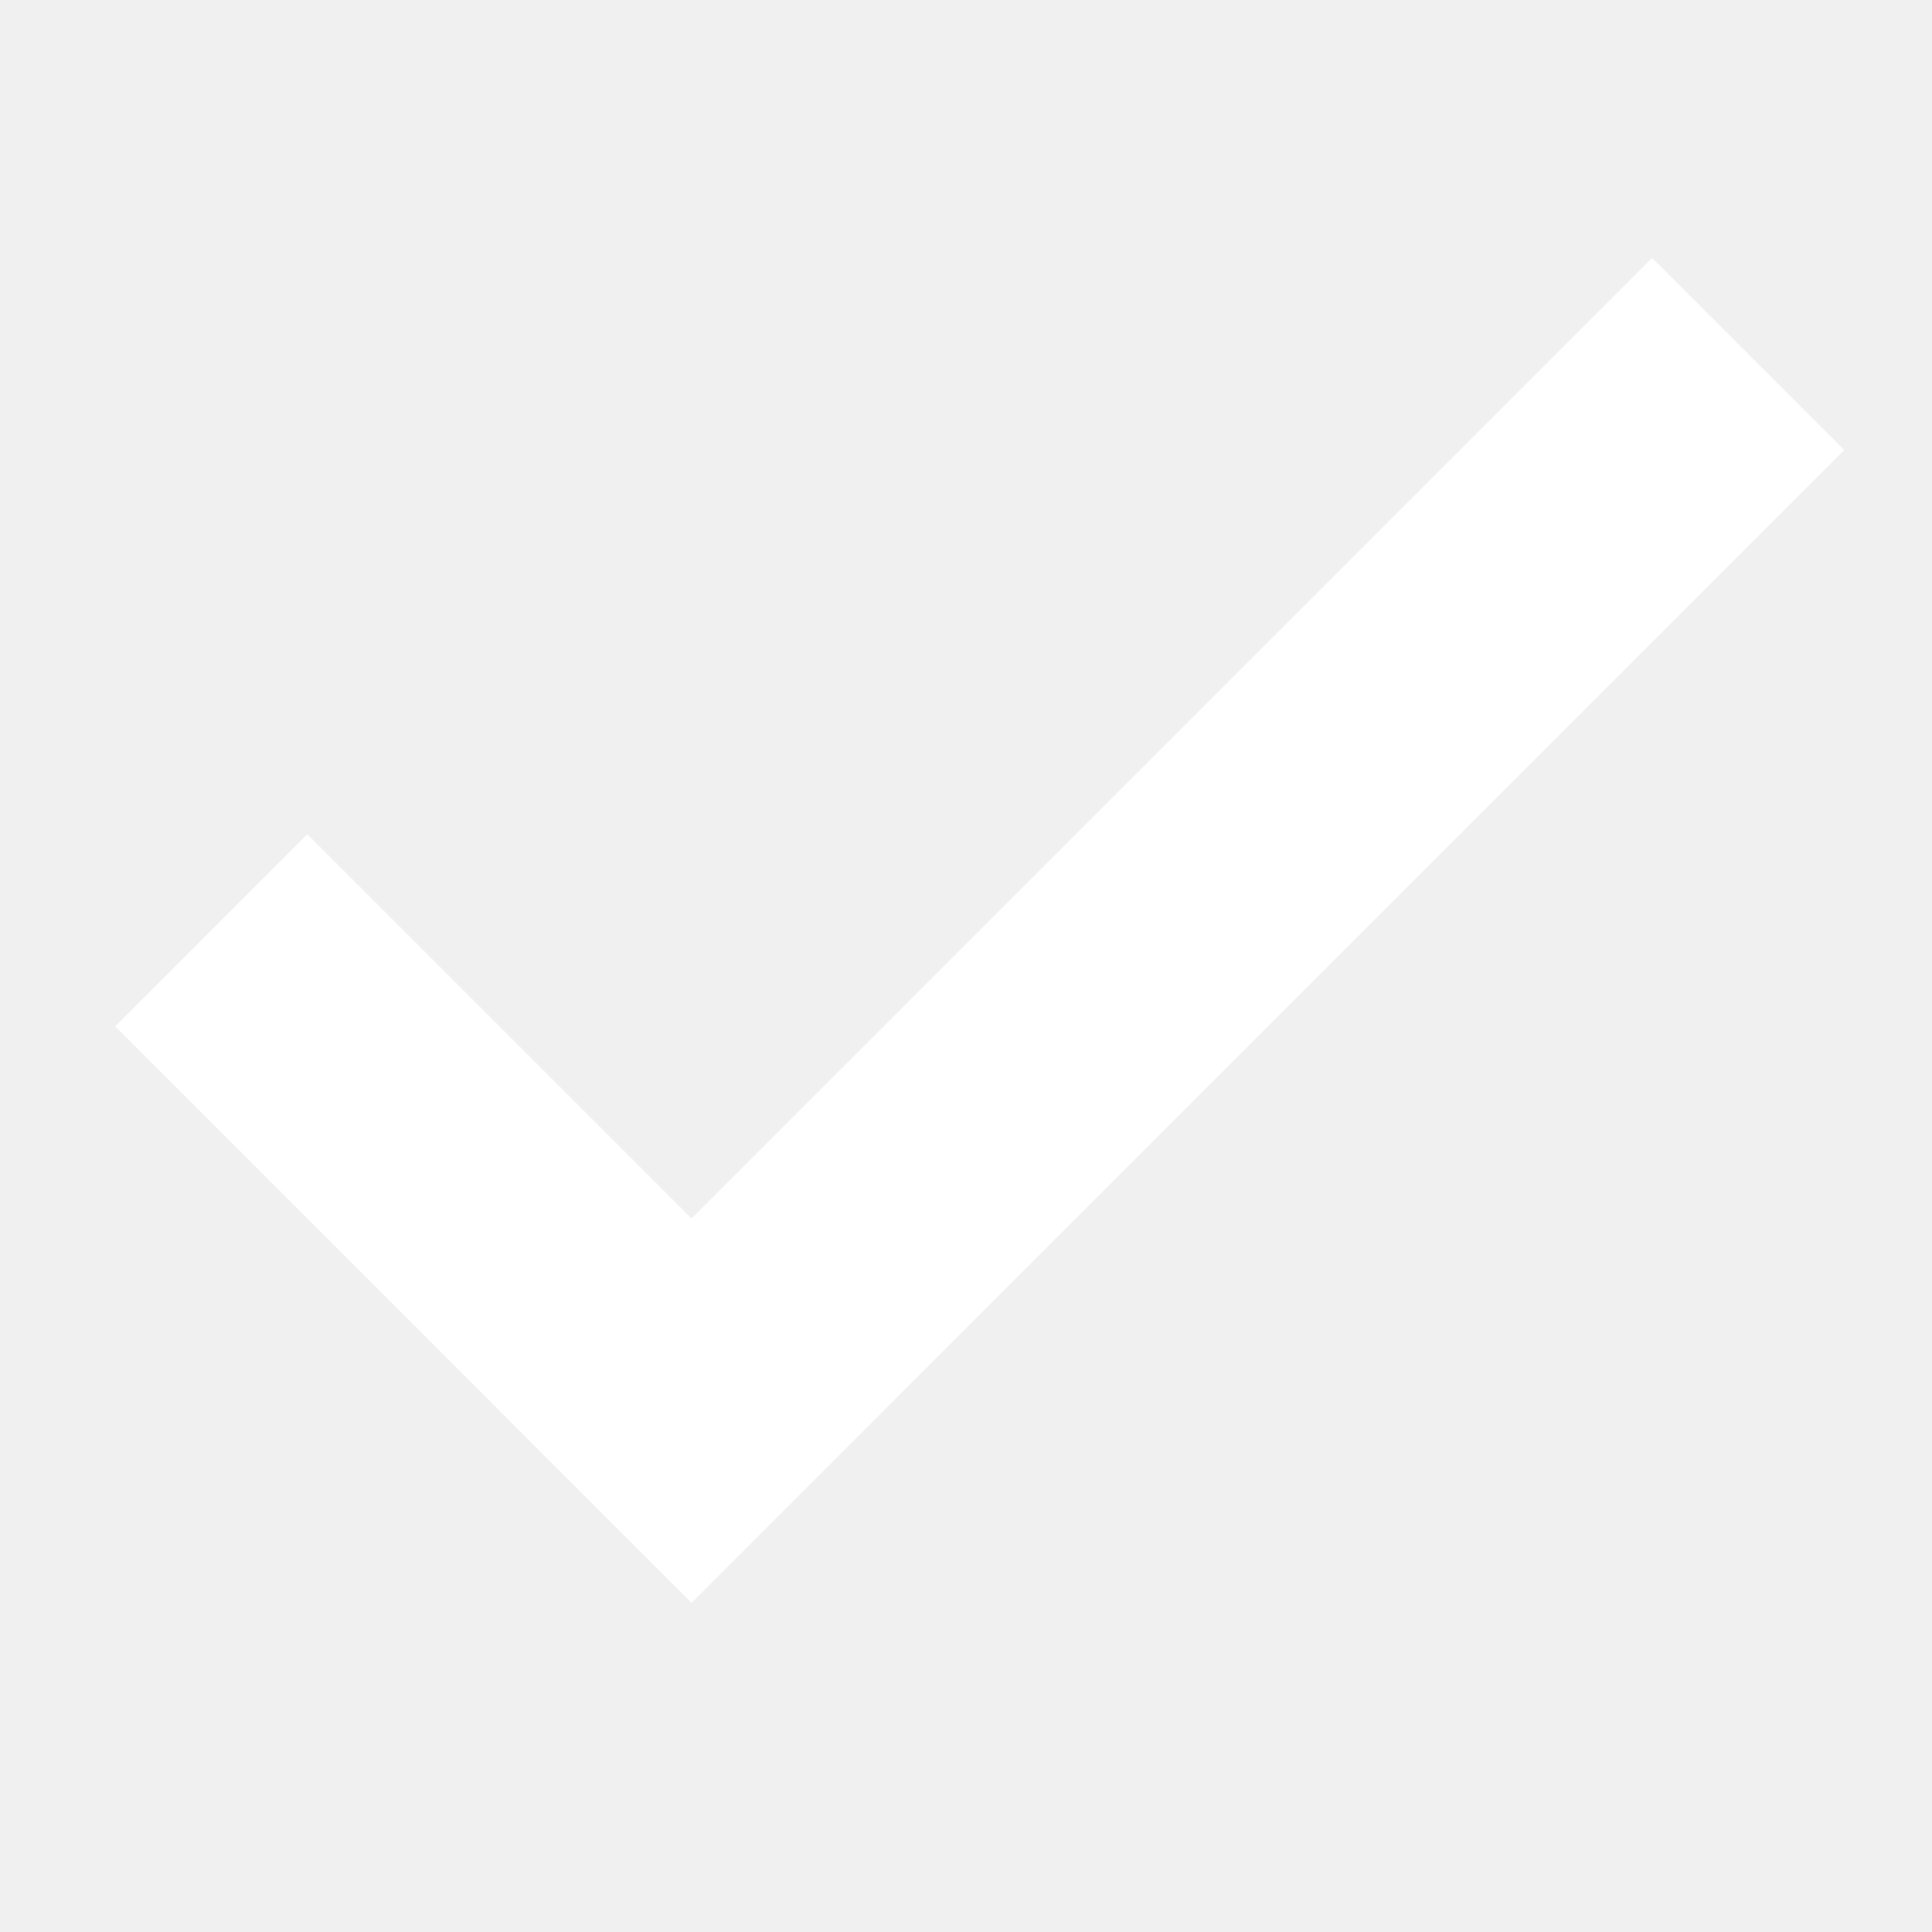
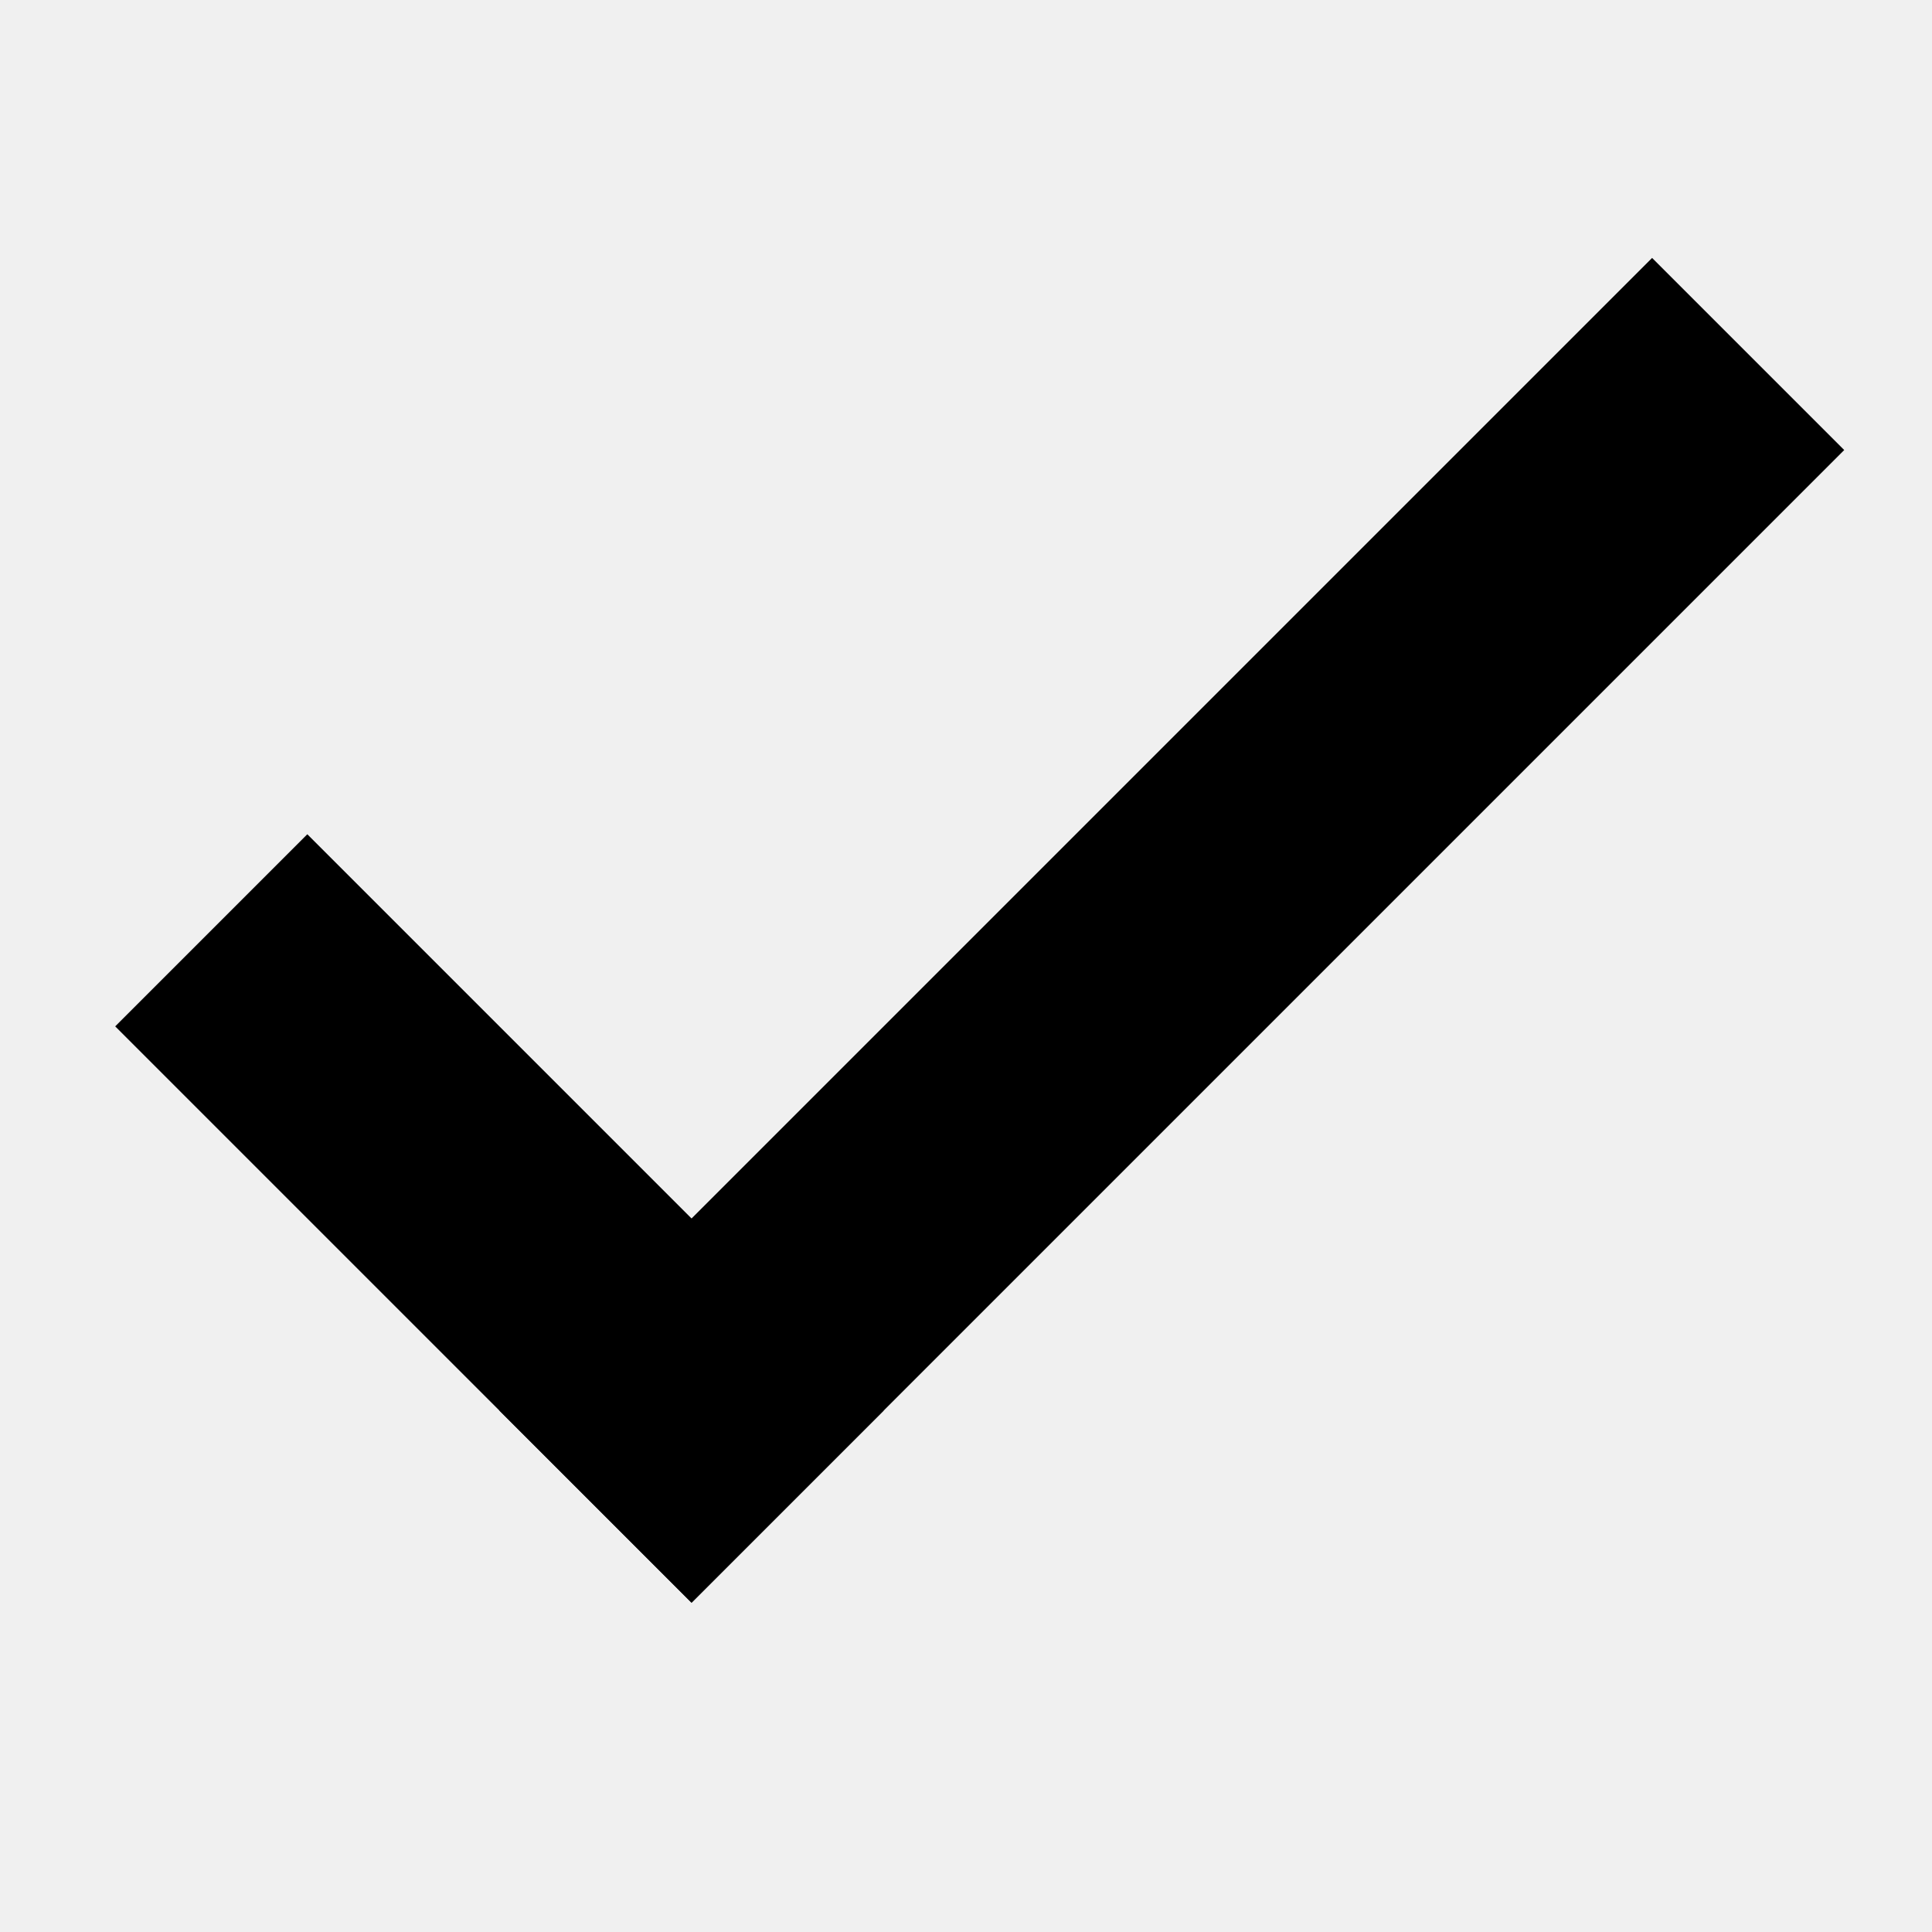
<svg xmlns="http://www.w3.org/2000/svg" width="64" height="64" viewBox="0 0 64 64" version="1.1" id="svg1">
  <defs id="defs1">
    <filter x="-1.21" width="3.42" y="-1.219" height="3.437" style="color-interpolation-filters:sRGB" id="filter32">
      <feGaussianBlur result="result8" stdDeviation="5" in="SourceGraphic" id="feGaussianBlur26" />
      <feComposite operator="xor" in2="SourceGraphic" result="result22" id="feComposite26" />
      <feComposite k2="1" operator="arithmetic" result="result20" in2="result22" in="result22" id="feComposite27" k1="0" k3="0" k4="0" />
      <feComposite in2="result22" in="result20" operator="over" result="result6" id="feComposite28" />
      <feOffset in="result6" result="result21" id="feOffset28" />
      <feDisplacementMap in2="result20" result="result4" scale="100" yChannelSelector="A" xChannelSelector="A" in="result21" id="feDisplacementMap28" />
      <feComposite in2="SourceGraphic" k1="1" operator="arithmetic" result="fbSourceGraphic" k3="0.5" in="result4" id="feComposite29" k2="0" k4="0" />
      <feComposite in2="result4" result="result12" operator="in" in="fbSourceGraphic" id="feComposite30" />
      <feComposite in2="SourceGraphic" operator="in" result="result18" id="feComposite31" />
      <feComposite result="result19" in2="SourceGraphic" operator="in" in="result18" id="feComposite32" />
    </filter>
    <filter height="8.633" y="-3.74" width="7.269" x="-3.072" style="color-interpolation-filters:sRGB" id="filter45">
      <feGaussianBlur result="result8" stdDeviation="4" id="feGaussianBlur41" />
      <feTurbulence baseFrequency="0.025 0.2" numOctaves="3" type="fractalNoise" result="result7" seed="22" id="feTurbulence41" />
      <feComposite in2="result8" operator="in" in="SourceGraphic" result="result6" id="feComposite41" />
      <feDisplacementMap in2="result6" result="result4" scale="50" yChannelSelector="A" xChannelSelector="A" in="result7" id="feDisplacementMap41" />
      <feFlood flood-color="rgb(230,211,138)" flood-opacity="1" id="feFlood41" />
      <feComposite in2="result4" operator="atop" result="result2" id="feComposite42" />
      <feComposite in2="SourceGraphic" operator="atop" in="result2" result="result9" id="feComposite43" />
      <feGaussianBlur result="result0" in="result9" stdDeviation="8" id="feGaussianBlur43" />
      <feSpecularLighting specularExponent="15" specularConstant="0.7" surfaceScale="5" lighting-color="#ffffff" result="result1" in="result0" id="feSpecularLighting43">
        <feDistantLight azimuth="235" elevation="50" id="feDistantLight43" />
      </feSpecularLighting>
      <feComposite operator="in" result="result2" in="result1" in2="result9" id="feComposite44" />
      <feComposite k3="0.5" k2="0.5" operator="arithmetic" result="result4" in="result9" in2="result2" id="feComposite45" k1="0" k4="0" />
      <feConvolveMatrix order="3 3" kernelMatrix="2 0 0 0 2 0 0 0 -2 " targetX="2" targetY="2" result="result10" id="feConvolveMatrix45" />
      <feBlend mode="multiply" in="result10" in2="result10" id="feBlend45" result="fbSourceGraphic" />
      <feColorMatrix result="fbSourceGraphicAlpha" in="fbSourceGraphic" values="0 0 0 -1 0 0 0 0 -1 0 0 0 0 -1 0 0 0 0 1 0" id="feColorMatrix45" />
      <feGaussianBlur id="feGaussianBlur45" result="result0" in="fbSourceGraphic" stdDeviation="0.5" />
      <feTurbulence id="feTurbulence45" baseFrequency="0.042" seed="488" numOctaves="7" result="result1" />
      <feDisplacementMap id="feDisplacementMap45" result="result5" xChannelSelector="R" scale="0" in2="result1" in="result1" yChannelSelector="G" />
      <feComposite id="feComposite46" result="result2" operator="in" in2="result5" in="result0" />
      <feSpecularLighting id="feSpecularLighting46" lighting-color="#ffe688" surfaceScale="2" result="result4" specularConstant="2" specularExponent="65" in="result2">
        <feDistantLight id="feDistantLight46" elevation="62" azimuth="225" />
      </feSpecularLighting>
      <feComposite id="feComposite47" k1="2.5" k3="1" k2="-0.5" in2="result2" in="result4" operator="arithmetic" result="result91" k4="0" />
      <feBlend id="feBlend47" result="fbSourceGraphic" mode="multiply" in2="result91" />
      <feColorMatrix id="feColorMatrix47" values="1 0 0 -1 0 1 0 1 -1 0 1 0 0 -1 0 -2 -0.5 0 5 -2" in="fbSourceGraphic" result="fbSourceGraphicAlpha" />
      <feGaussianBlur id="feGaussianBlur47" stdDeviation="8" in="fbSourceGraphicAlpha" result="result0" />
      <feOffset id="feOffset47" dx="2" dy="2" in="result0" result="result3" />
      <feSpecularLighting id="feSpecularLighting47" in="result0" result="result1" lighting-color="#ffffff" surfaceScale="4" specularConstant="0.8" specularExponent="15">
        <fePointLight id="fePointLight47" x="-5000" y="-10000" z="20000" />
      </feSpecularLighting>
      <feComposite id="feComposite48" in2="fbSourceGraphicAlpha" in="result1" result="result2" operator="in" />
      <feComposite id="feComposite49" in="fbSourceGraphic" result="result4" operator="arithmetic" k2="2" k3="2" in2="result2" k1="0" k4="0" />
      <feBlend id="feBlend49" mode="darken" in2="result4" />
    </filter>
  </defs>
  <g id="layer1">
    <g id="g54">
-       <rect style="fill:#ffffff;fill-opacity:1;stroke-width:1.411" id="rect52" width="9" height="54" x="44.74" y="-32.657" ry="0" transform="rotate(45)" />
-       <rect style="fill:#ffffff;fill-opacity:1;stroke-width:0.998" id="rect53" width="9" height="27" x="12.343" y="-53.74" transform="rotate(135)" />
+       <rect style="fill:currentcolor" id="rect52" width="9" height="54" x="44.74" y="-32.657" ry="0" transform="rotate(45)" />
+       <rect style="fill:currentcolor" id="rect53" width="9" height="27" x="12.343" y="-53.74" transform="rotate(135)" />
    </g>
  </g>
</svg>
